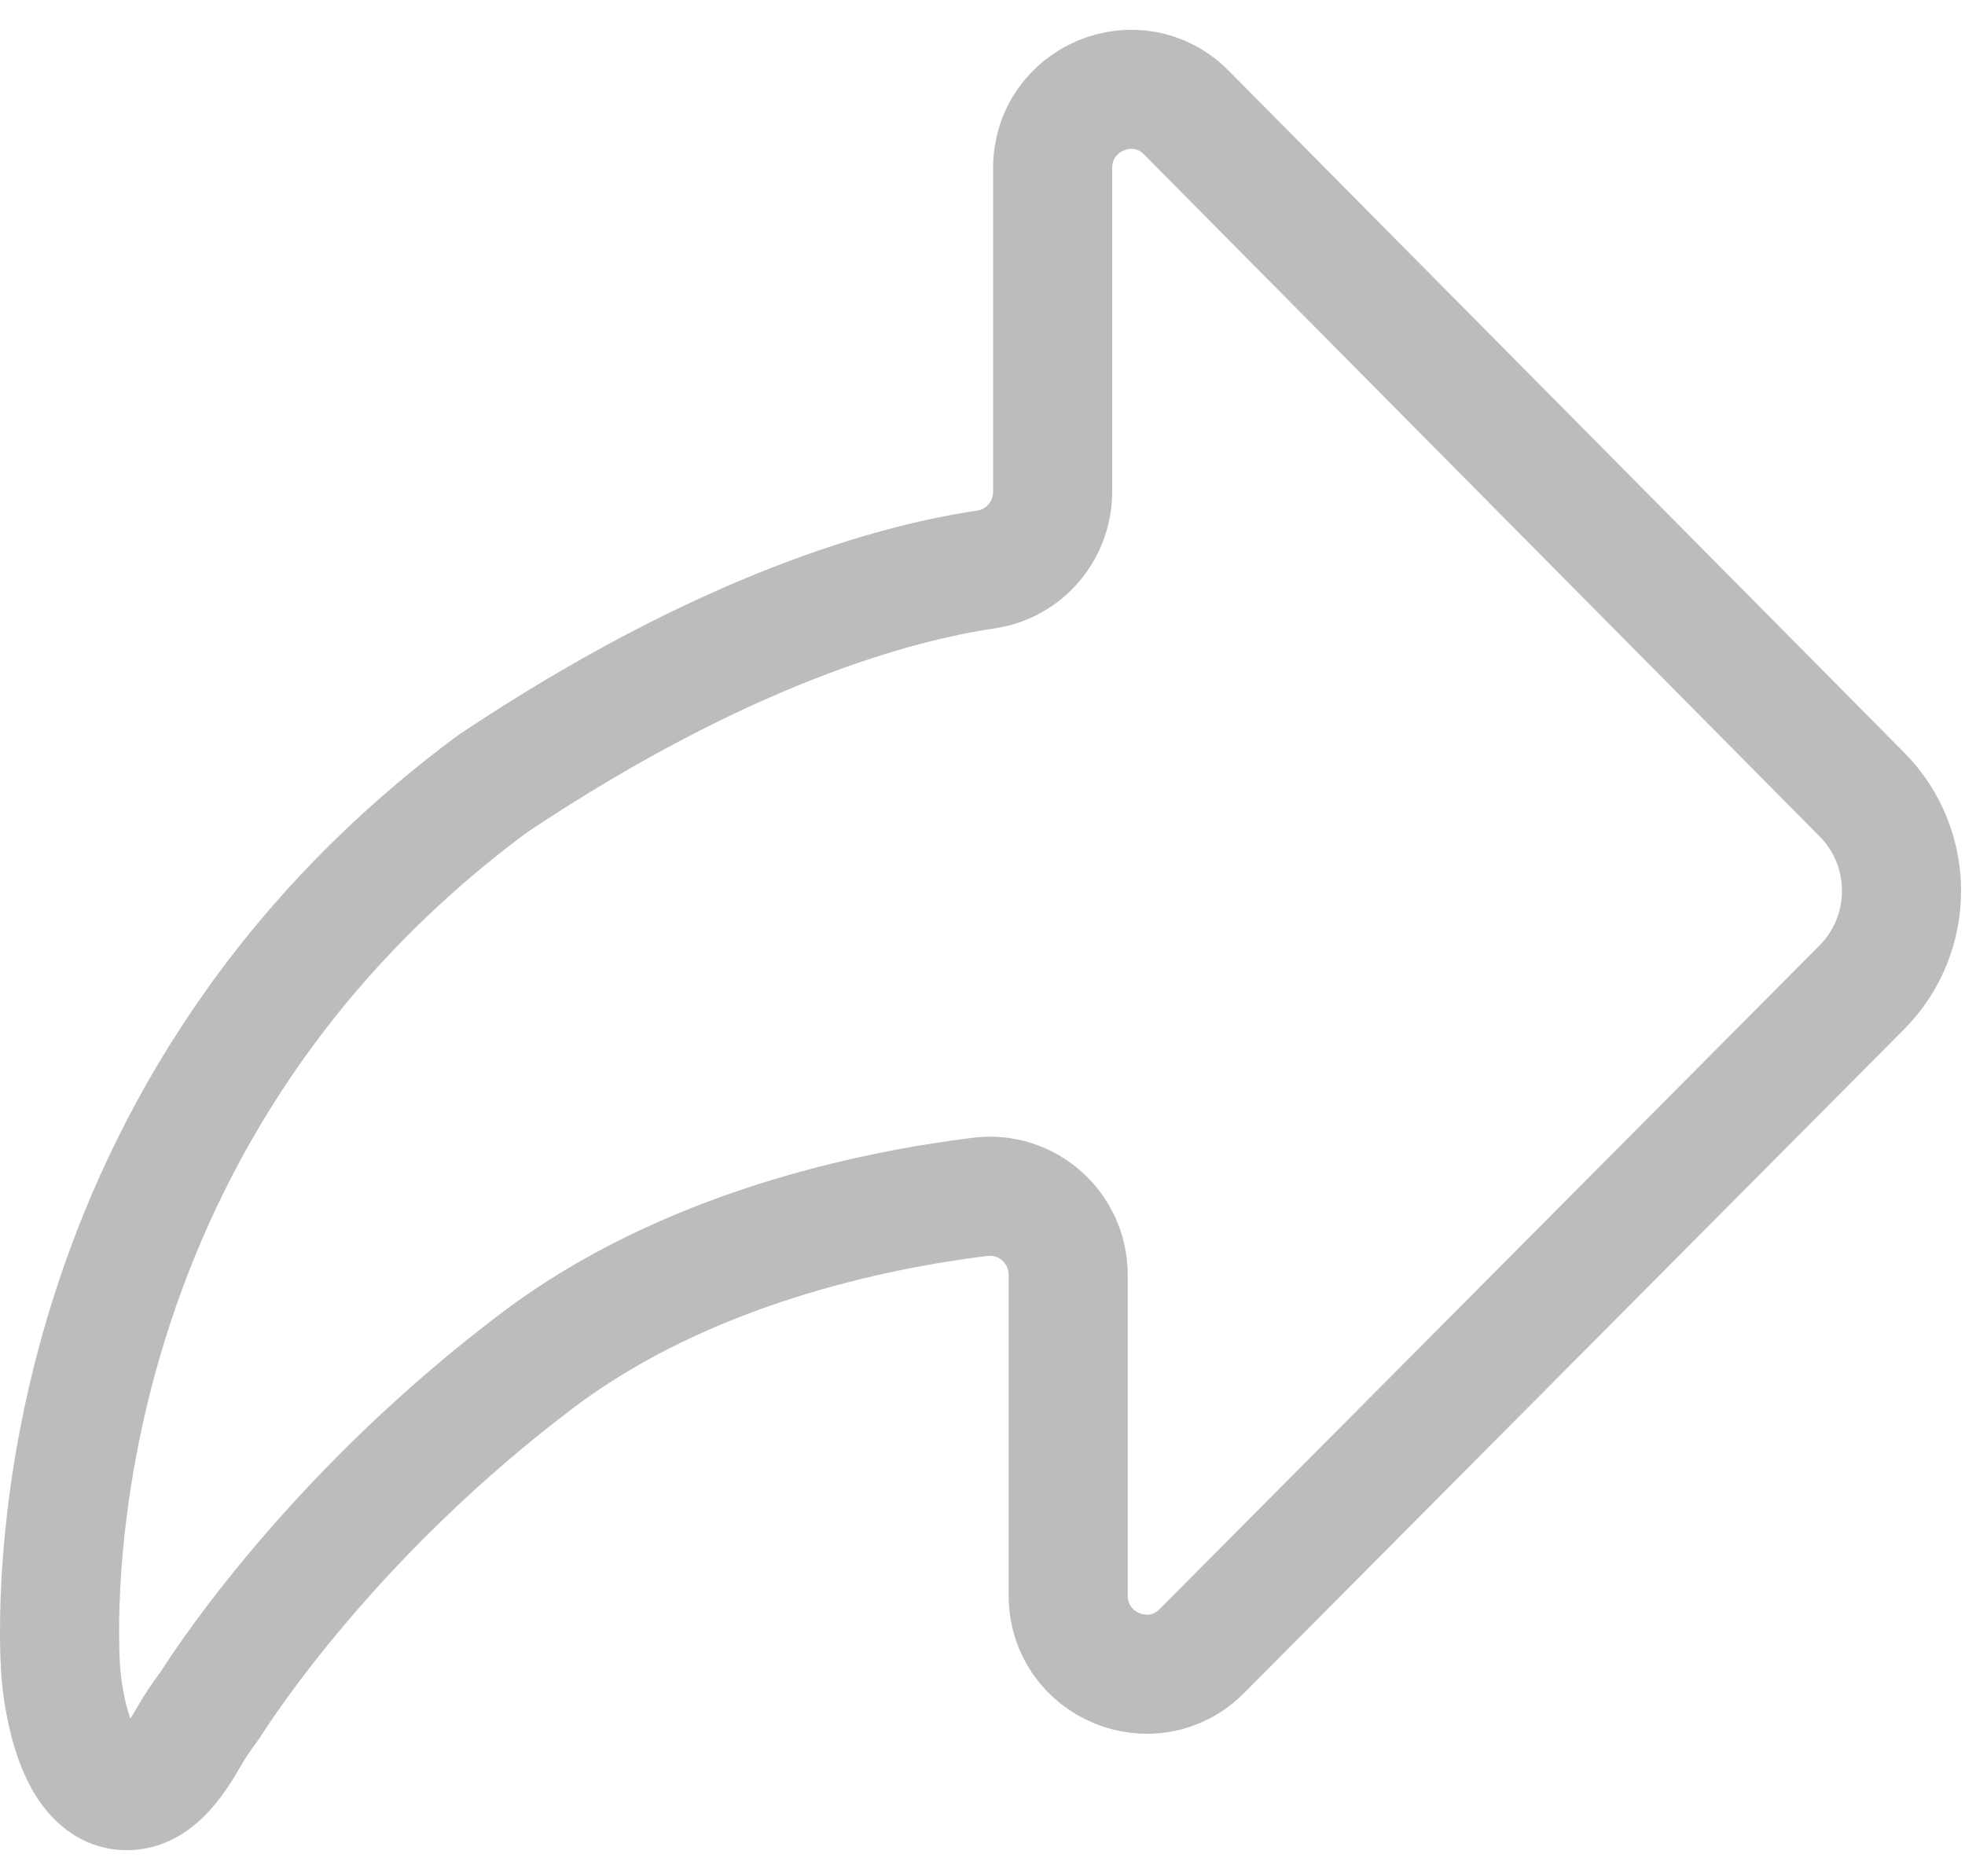
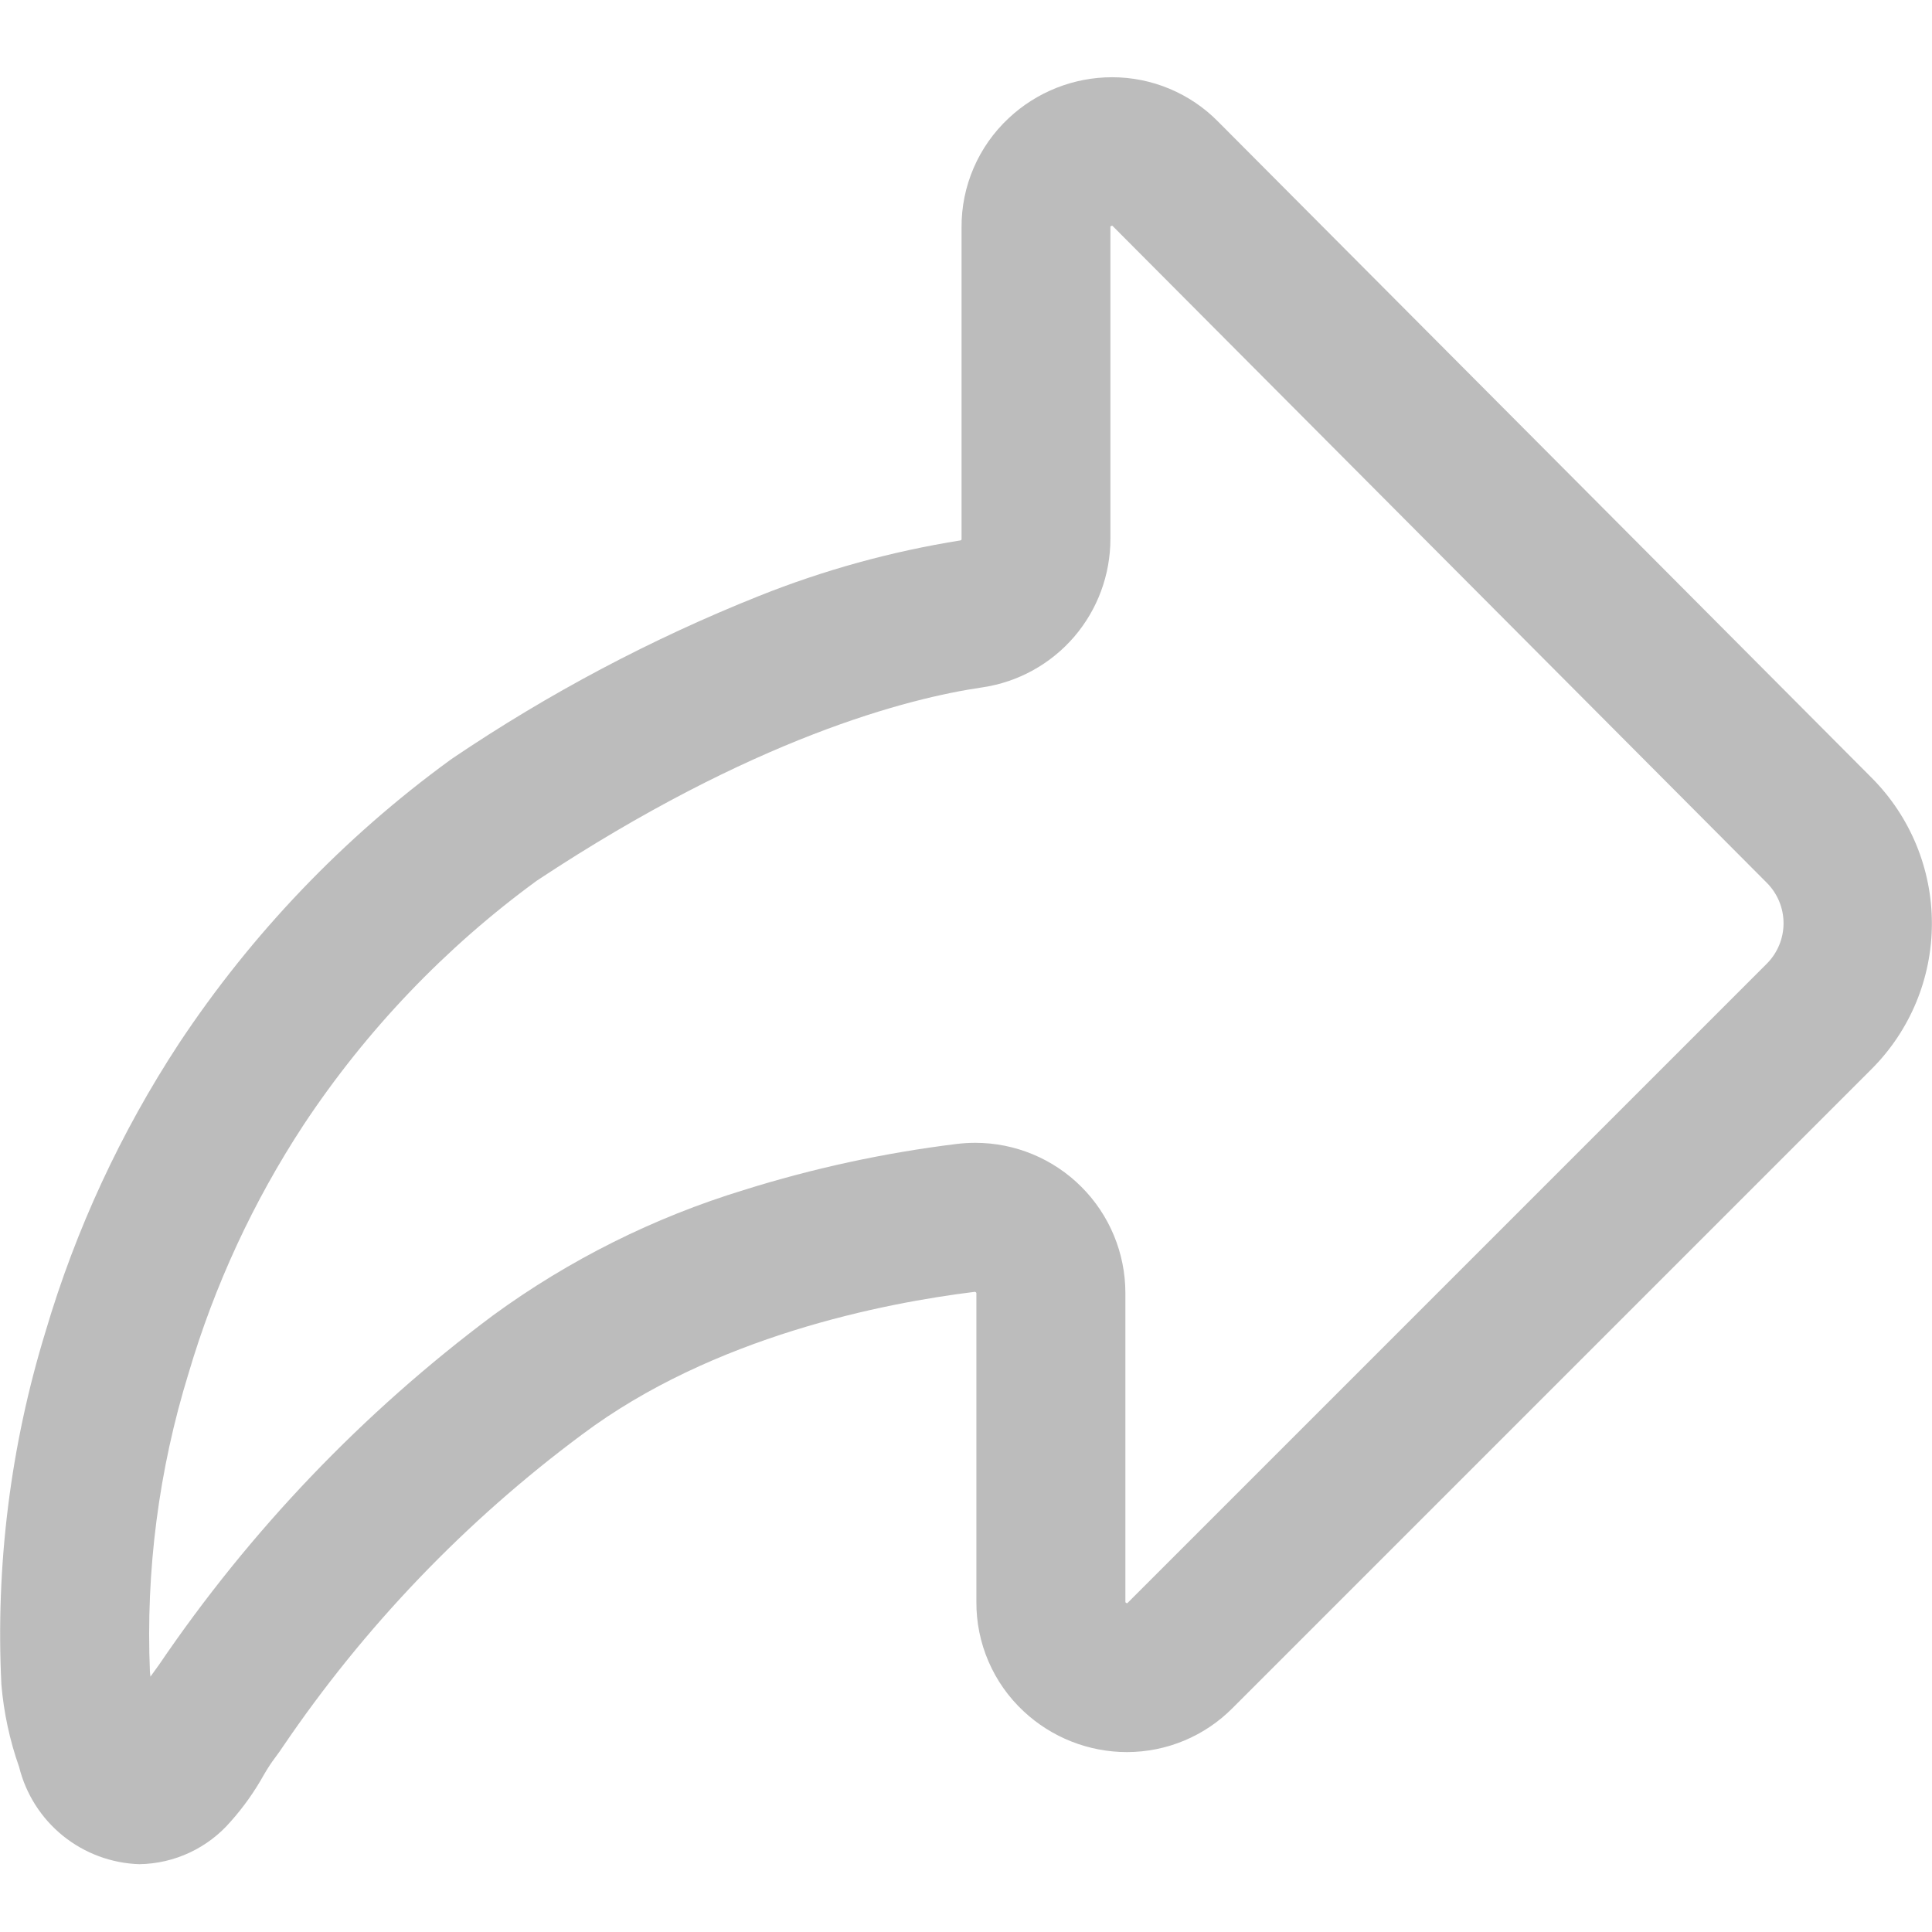
- <svg xmlns="http://www.w3.org/2000/svg" width="66" height="63" viewBox="0 0 66 63" fill="none">
-   <path fill-rule="evenodd" clip-rule="evenodd" d="M35.356 5.65C35.356 3.291 38.194 2.113 39.849 3.784L62.539 26.69C64.313 28.481 64.31 31.38 62.533 33.168L40.368 55.46C38.711 57.126 35.878 55.946 35.878 53.589V42.828C35.878 41.236 34.494 40.008 32.924 40.203C29.299 40.65 23.026 41.946 18.071 45.683C11.457 50.672 7.789 56.123 7.067 57.255C6.99 57.376 6.789 57.613 6.499 58.08C6.157 58.63 5.433 60.151 4.266 60.151C2.497 60.151 2.105 56.927 2.05 56.263C1.901 54.485 1.198 37.684 16.563 26.315C24.402 21.084 30.165 19.563 33.12 19.129C34.407 18.939 35.356 17.823 35.356 16.514V5.65V5.65Z" stroke="#BCBCBC" stroke-width="4" />
+ <svg xmlns="http://www.w3.org/2000/svg" width="50" height="50" viewBox="0 0 50 50" fill="none">
+   <path d="M28.785 1.999C29.294 1.999 29.799 2.101 30.269 2.298C30.739 2.495 31.166 2.783 31.523 3.146L48.448 20.139C49.441 21.14 49.998 22.492 49.997 23.902C49.996 25.312 49.437 26.664 48.441 27.662L31.901 44.202C31.544 44.563 31.118 44.85 30.649 45.046C30.18 45.242 29.677 45.343 29.168 45.344C28.173 45.344 27.215 44.966 26.489 44.286C26.101 43.924 25.792 43.486 25.582 42.998C25.372 42.51 25.265 41.985 25.269 41.454V33.472C25.269 33.462 25.265 33.453 25.258 33.446C25.251 33.438 25.242 33.434 25.232 33.433H25.223C22.885 33.721 18.456 34.582 15.06 37.128C12.043 39.37 9.425 42.103 7.315 45.213C7.262 45.295 7.209 45.367 7.159 45.435C7.093 45.523 7.01 45.634 6.905 45.804C6.882 45.841 6.857 45.885 6.828 45.933C6.589 46.363 6.304 46.766 5.977 47.133C5.683 47.476 5.32 47.752 4.911 47.944C4.502 48.136 4.058 48.238 3.606 48.245C2.885 48.222 2.19 47.964 1.628 47.51C1.067 47.056 0.669 46.431 0.495 45.73C0.252 45.042 0.098 44.325 0.036 43.598C-0.116 40.505 0.272 37.41 1.182 34.45C1.961 31.815 3.123 29.308 4.629 27.009C6.513 24.165 8.89 21.68 11.647 19.671L11.724 19.617C14.204 17.942 16.856 16.537 19.635 15.427C21.318 14.754 23.071 14.27 24.862 13.985C24.869 13.982 24.876 13.977 24.88 13.97C24.884 13.964 24.886 13.956 24.885 13.948V5.89C24.881 5.359 24.988 4.833 25.198 4.346C25.408 3.858 25.717 3.42 26.105 3.058C26.831 2.377 27.79 1.998 28.785 1.999ZM29.169 41.493L29.187 41.478L45.727 24.938C46.003 24.66 46.158 24.285 46.158 23.893C46.158 23.502 46.003 23.127 45.727 22.849L28.802 5.856L28.785 5.841C28.767 5.843 28.75 5.85 28.737 5.861C28.736 5.869 28.736 5.876 28.737 5.884V13.943C28.738 14.875 28.405 15.776 27.797 16.483C27.188 17.189 26.346 17.653 25.424 17.789C23.519 18.067 19.493 19.087 13.895 22.79C11.523 24.523 9.478 26.664 7.856 29.113C6.555 31.097 5.553 33.262 4.881 35.537C4.108 38.038 3.77 40.652 3.88 43.267C3.884 43.309 3.888 43.351 3.893 43.392C3.97 43.283 4.032 43.2 4.079 43.134L4.105 43.099C6.465 39.618 9.39 36.557 12.76 34.041C14.725 32.607 16.916 31.511 19.243 30.8C21.042 30.235 22.889 29.835 24.761 29.605C24.921 29.586 25.081 29.576 25.242 29.576C26.272 29.577 27.259 29.987 27.987 30.716C28.715 31.444 29.124 32.432 29.125 33.462V41.443C29.125 41.451 29.125 41.459 29.125 41.466C29.137 41.479 29.153 41.489 29.17 41.494L29.169 41.493Z" fill="#BCBCBC" />
</svg>
